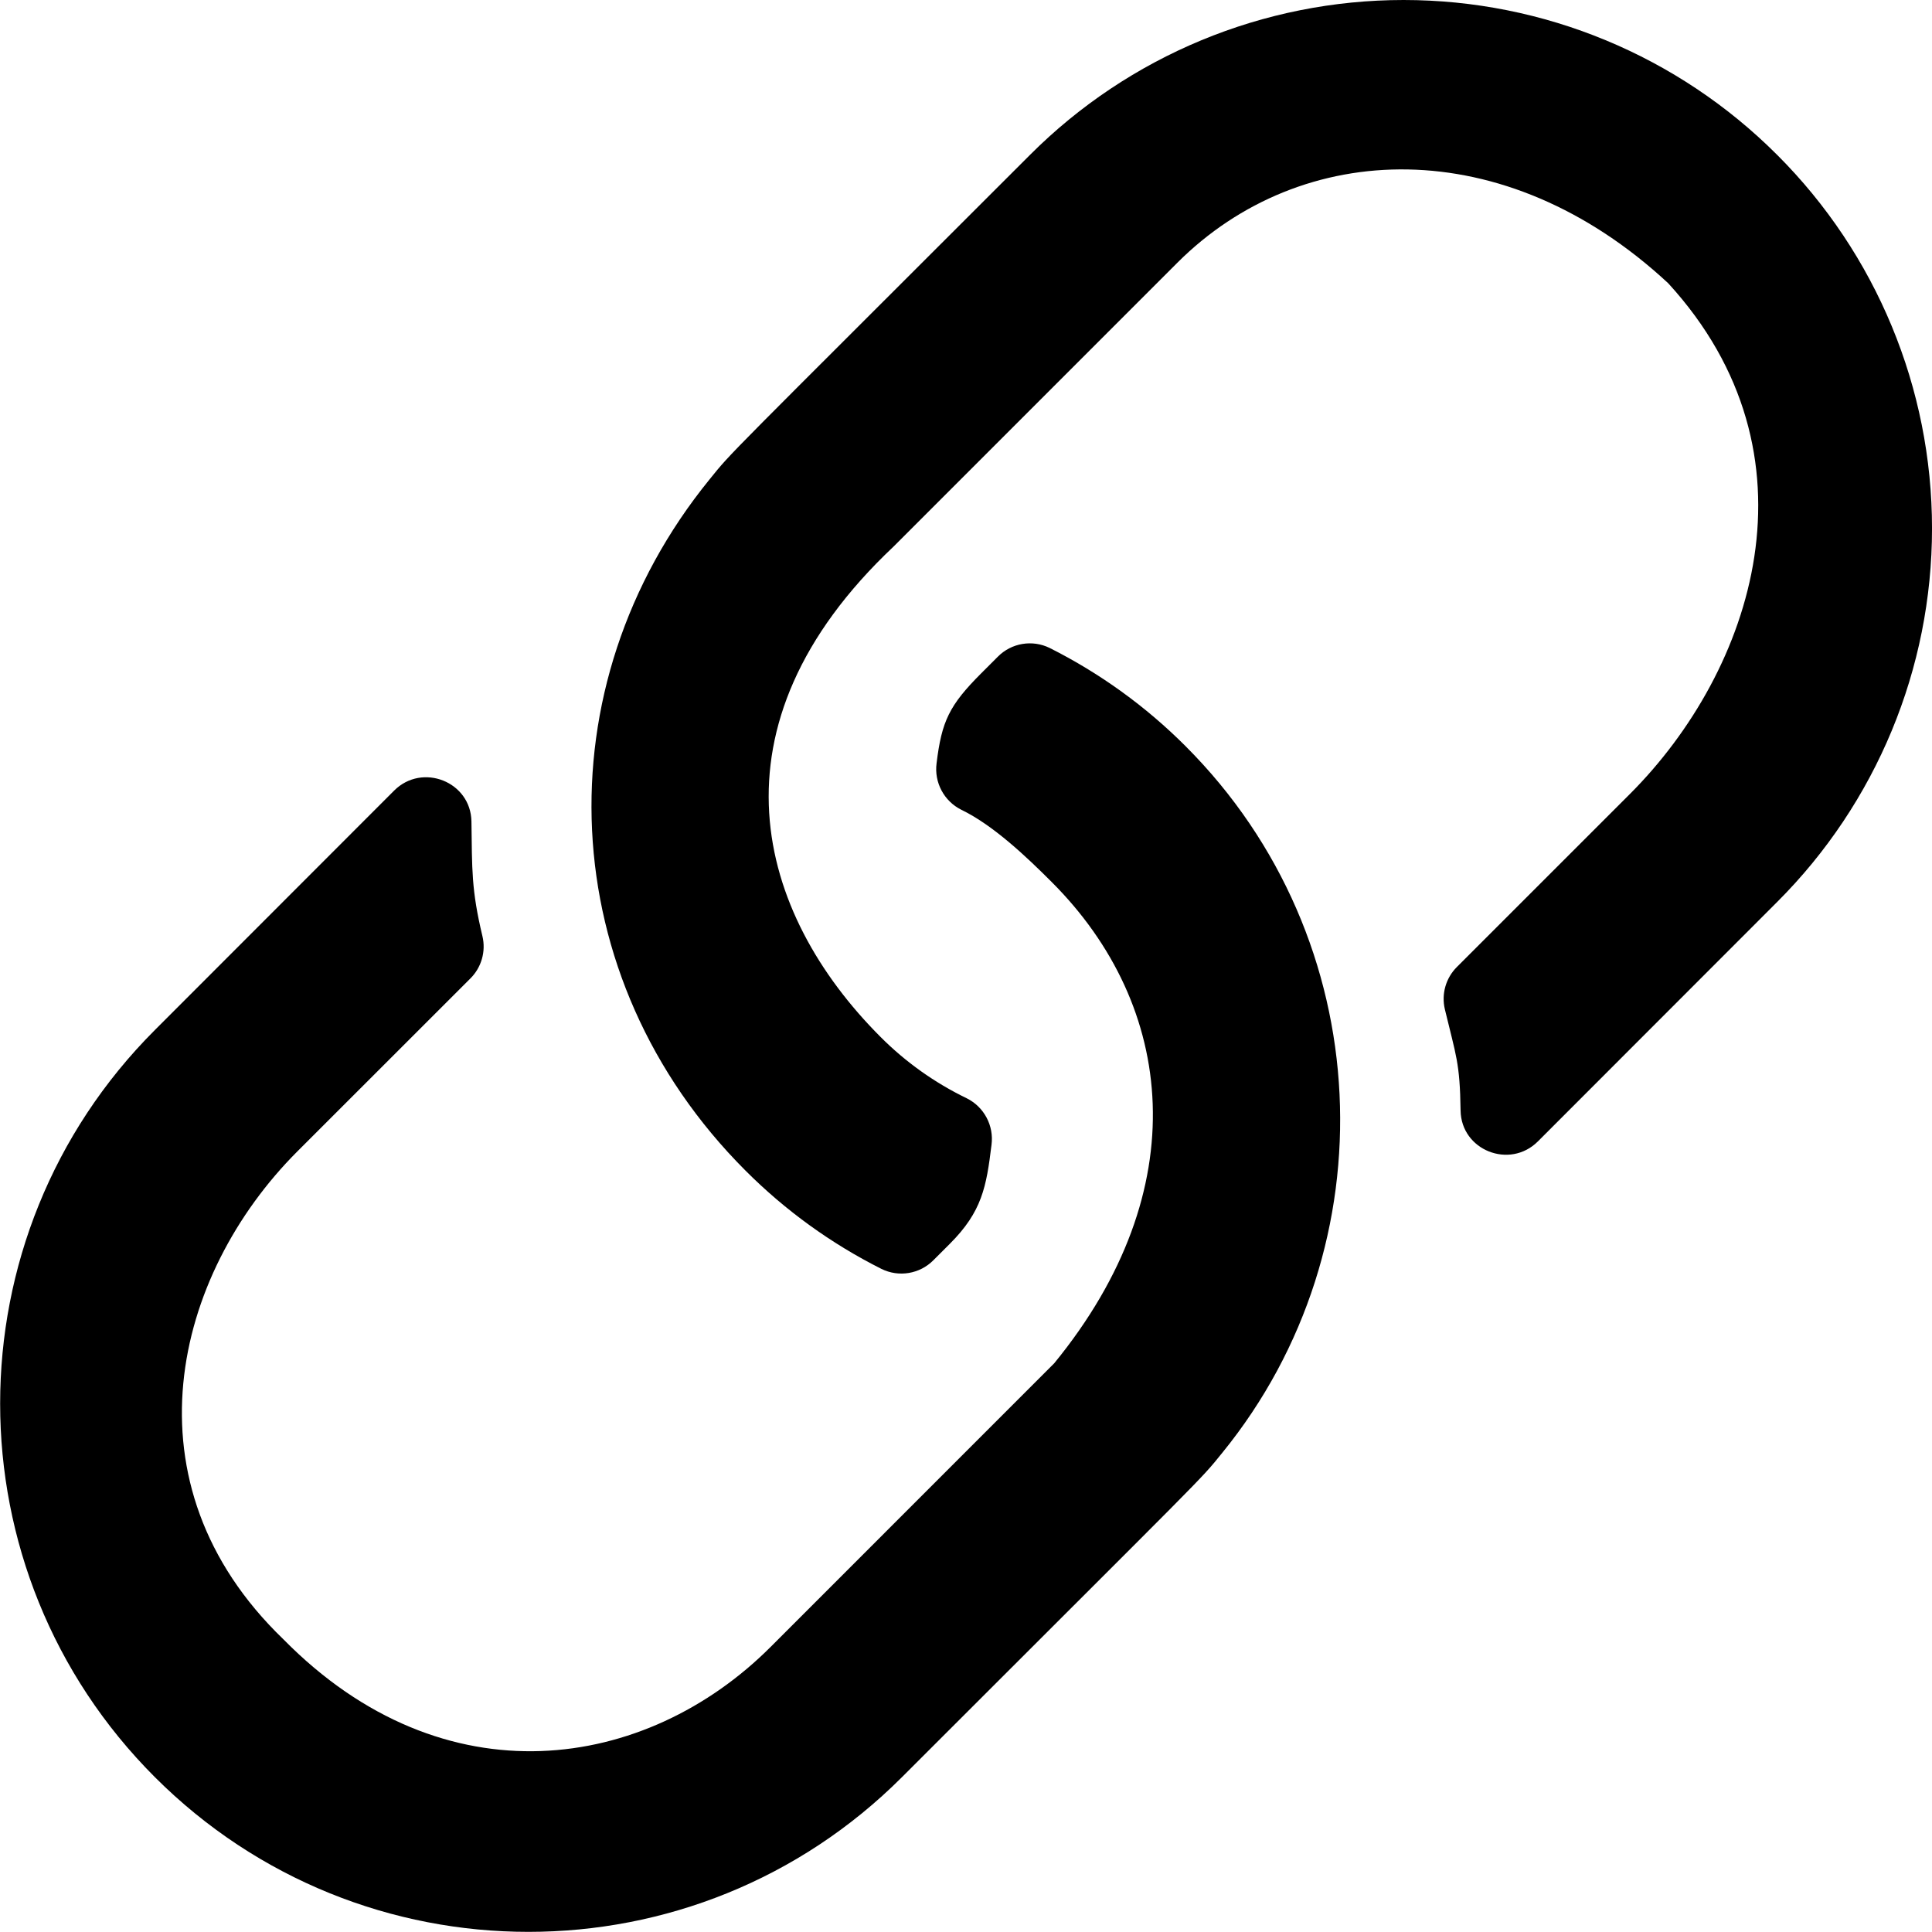
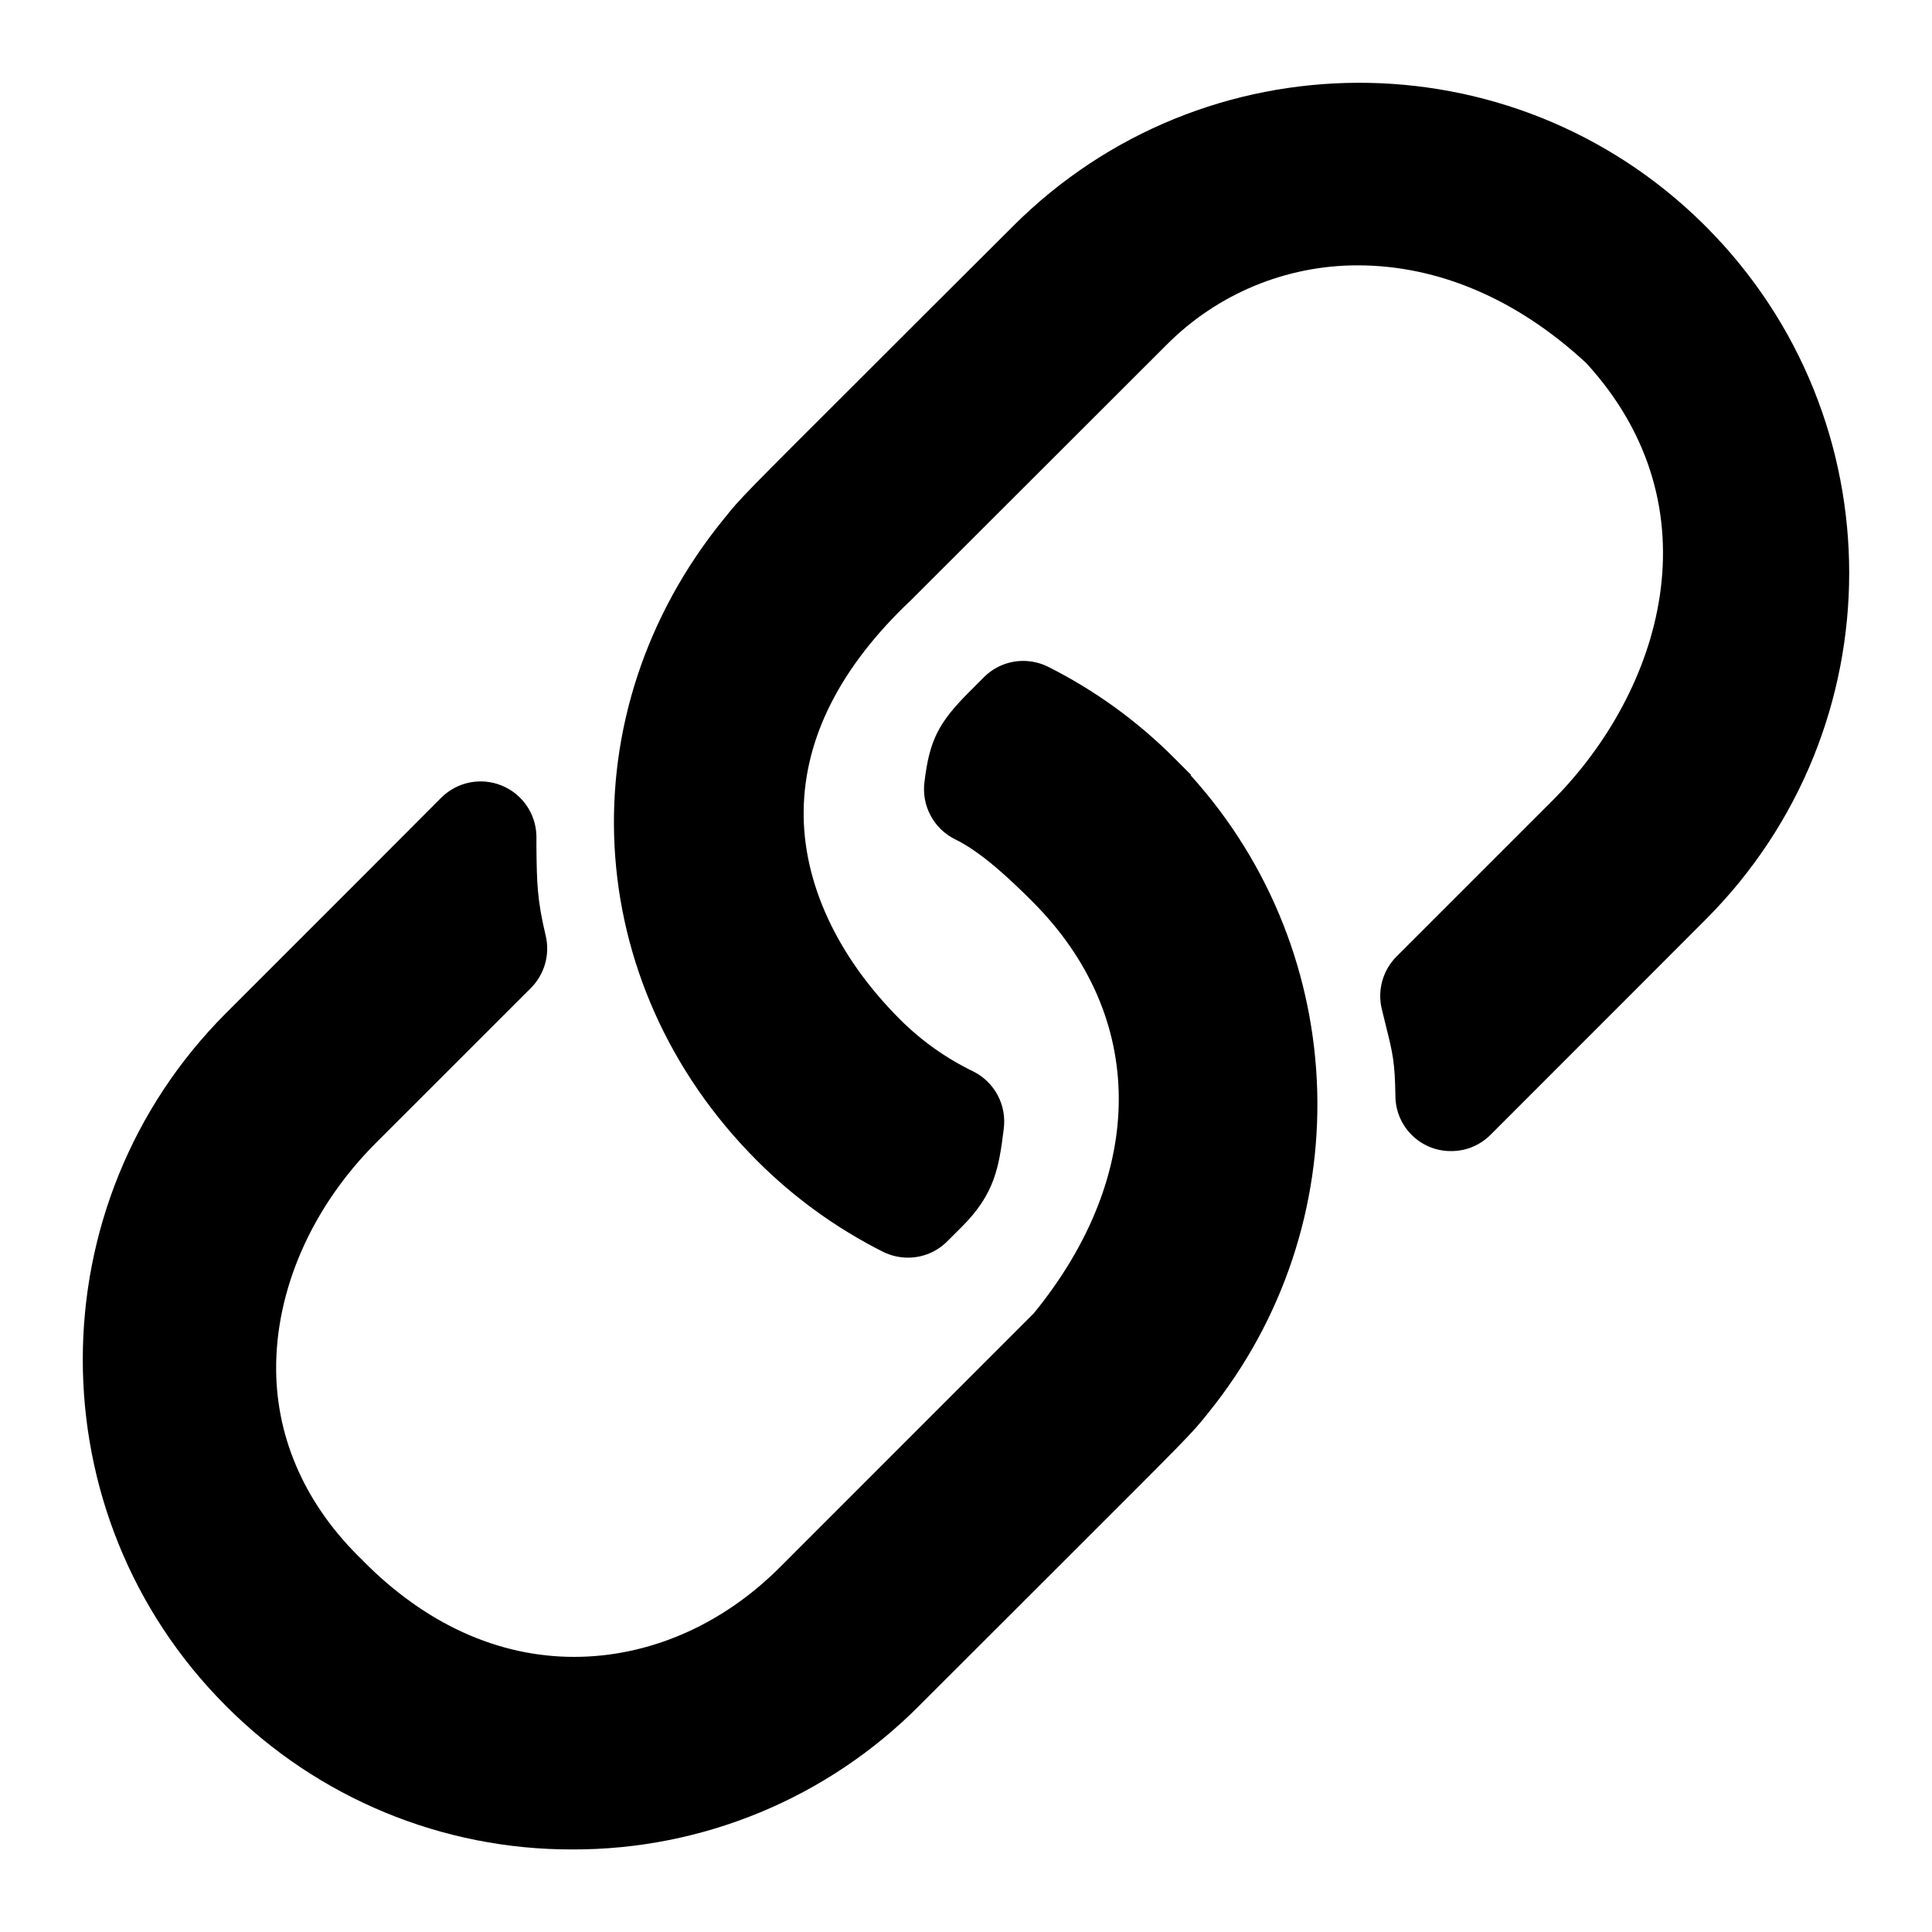
- <svg xmlns="http://www.w3.org/2000/svg" width="512" height="512.001" viewBox="0 0 512 512.001">
-   <path id="link" d="M314.222,197.78c51.091,51.091,54.377,132.287,9.75,187.16-6.242,7.73-2.784,3.865-84.94,86.02A140,140,0,0,1,41.042,272.97c32.773-32.773,51.835-51.9,63.409-63.457,7.463-7.452,20.331-2.354,20.486,8.192.186,12.745-.052,18,2.916,30.4a11.928,11.928,0,0,1-3.2,11.2L78.8,305.14C46.047,337.915,32.194,393.121,75.1,434.43c42.676,43.354,96.182,34.942,129.09,2.055l75.19-75.2c37.673-46.061,32.134-94.736-.643-127.513-6.64-6.652-15.508-15.082-23.97-19.173a12.026,12.026,0,0,1-6.561-12.346c1.356-11.122,3.341-15.333,11.86-23.853l4.375-4.375a11.931,11.931,0,0,1,13.76-2.294,139.209,139.209,0,0,1,36.025,26.049ZM470.958,41.04a139.915,139.915,0,0,0-197.99,0c-82.156,82.156-78.7,78.29-84.94,86.02-44.627,54.873-41.55,132.074,9.541,183.165a139.209,139.209,0,0,0,36.025,26.049,11.934,11.934,0,0,0,13.76-2.294l4.375-4.375c8.52-8.519,9.674-15.079,11.03-26.2a12.026,12.026,0,0,0-6.561-12.346,83.705,83.705,0,0,1-22.814-16.229c-32.777-32.777-47.147-82.322,3.419-129.984l75.19-75.2c32.908-32.887,86.716-34.888,130.1,5.416,41.641,45.468,22.608,102.579-10.147,135.354L386.1,256.255a11.928,11.928,0,0,0-3.2,11.2c2.968,12.4,3.984,14.1,4.17,26.843.155,10.546,13.023,15.644,20.486,8.192,11.574-11.558,30.636-30.684,63.409-63.457a139.913,139.913,0,0,0,0-197.991Z" />
+ <svg xmlns="http://www.w3.org/2000/svg" viewBox="0 0 512 512" x="0" y="0" aria-hidden="true" focusable="false" role="img">
+   <path d="M151.73,490.12a129,129,0,0,1-91.82-38c-50.63-50.63-50.63-133,0-183.65,16-16,28.35-28.36,38-38l19-19.05a14.79,14.79,0,0,1,25.25,10.14l0,3.15c.11,9.1.16,13.67,2.47,23.31a14.82,14.82,0,0,1-3.95,13.83L99.51,303C82.57,320,73,341.88,73.18,363.14c.18,18.69,8.11,36.12,22.95,50.4l.07.08c16.41,16.66,35.75,25.47,55.92,25.47,19.85,0,39.19-8.4,54.46-23.65L274,348c30.11-36.93,30-78.73-.44-109.12-5.9-5.91-13.56-13.13-20.46-16.46A14.82,14.82,0,0,1,245,207.17c1.33-10.92,3.65-15.59,11.8-23.74l3.93-3.94a14.66,14.66,0,0,1,10.45-4.34,14.89,14.89,0,0,1,6.52,1.52,129.07,129.07,0,0,1,33.45,24.18l4.53,4.54-.16.06a130,130,0,0,1,4.66,169l-.33.42c-4.17,5.16-4.17,5.16-38.37,39.32l-37.94,37.9A129,129,0,0,1,151.73,490.12Zm88.86-156.83a14.86,14.86,0,0,1-6.52-1.52,129.07,129.07,0,0,1-33.45-24.18c-47-47-50.73-118.51-8.85-170l.33-.41C196.26,132,196.26,132,230.33,98c9.65-9.64,22-22,38.08-38l.1-.11a129.79,129.79,0,0,1,182.8-.62h0l.85.85a129.92,129.92,0,0,1-.11,183.53c-15.95,16-28.29,28.31-37.9,37.93l-19.11,19.12a14.65,14.65,0,0,1-10.4,4.35h0a14.67,14.67,0,0,1-14.84-14.49c-.13-9.09-.72-11.43-2.44-18.38-.36-1.42-.75-3-1.2-4.88a14.8,14.8,0,0,1,3.95-13.83l41.2-41.2c29-29,44.15-77.64,9.11-116-18.31-17-39.27-25.95-60.61-25.95a71.27,71.27,0,0,0-50.68,21.09L241.47,159c-18.62,17.55-28.21,36.3-28.49,55.72-.28,19,8.77,38.67,25.5,55.4a71.27,71.27,0,0,0,19.42,13.81A14.82,14.82,0,0,1,266,299.16c-1.27,10.44-2.49,17.29-11,25.85L251,329A14.66,14.66,0,0,1,240.59,333.29Z" fill="currentColor" />
</svg>
